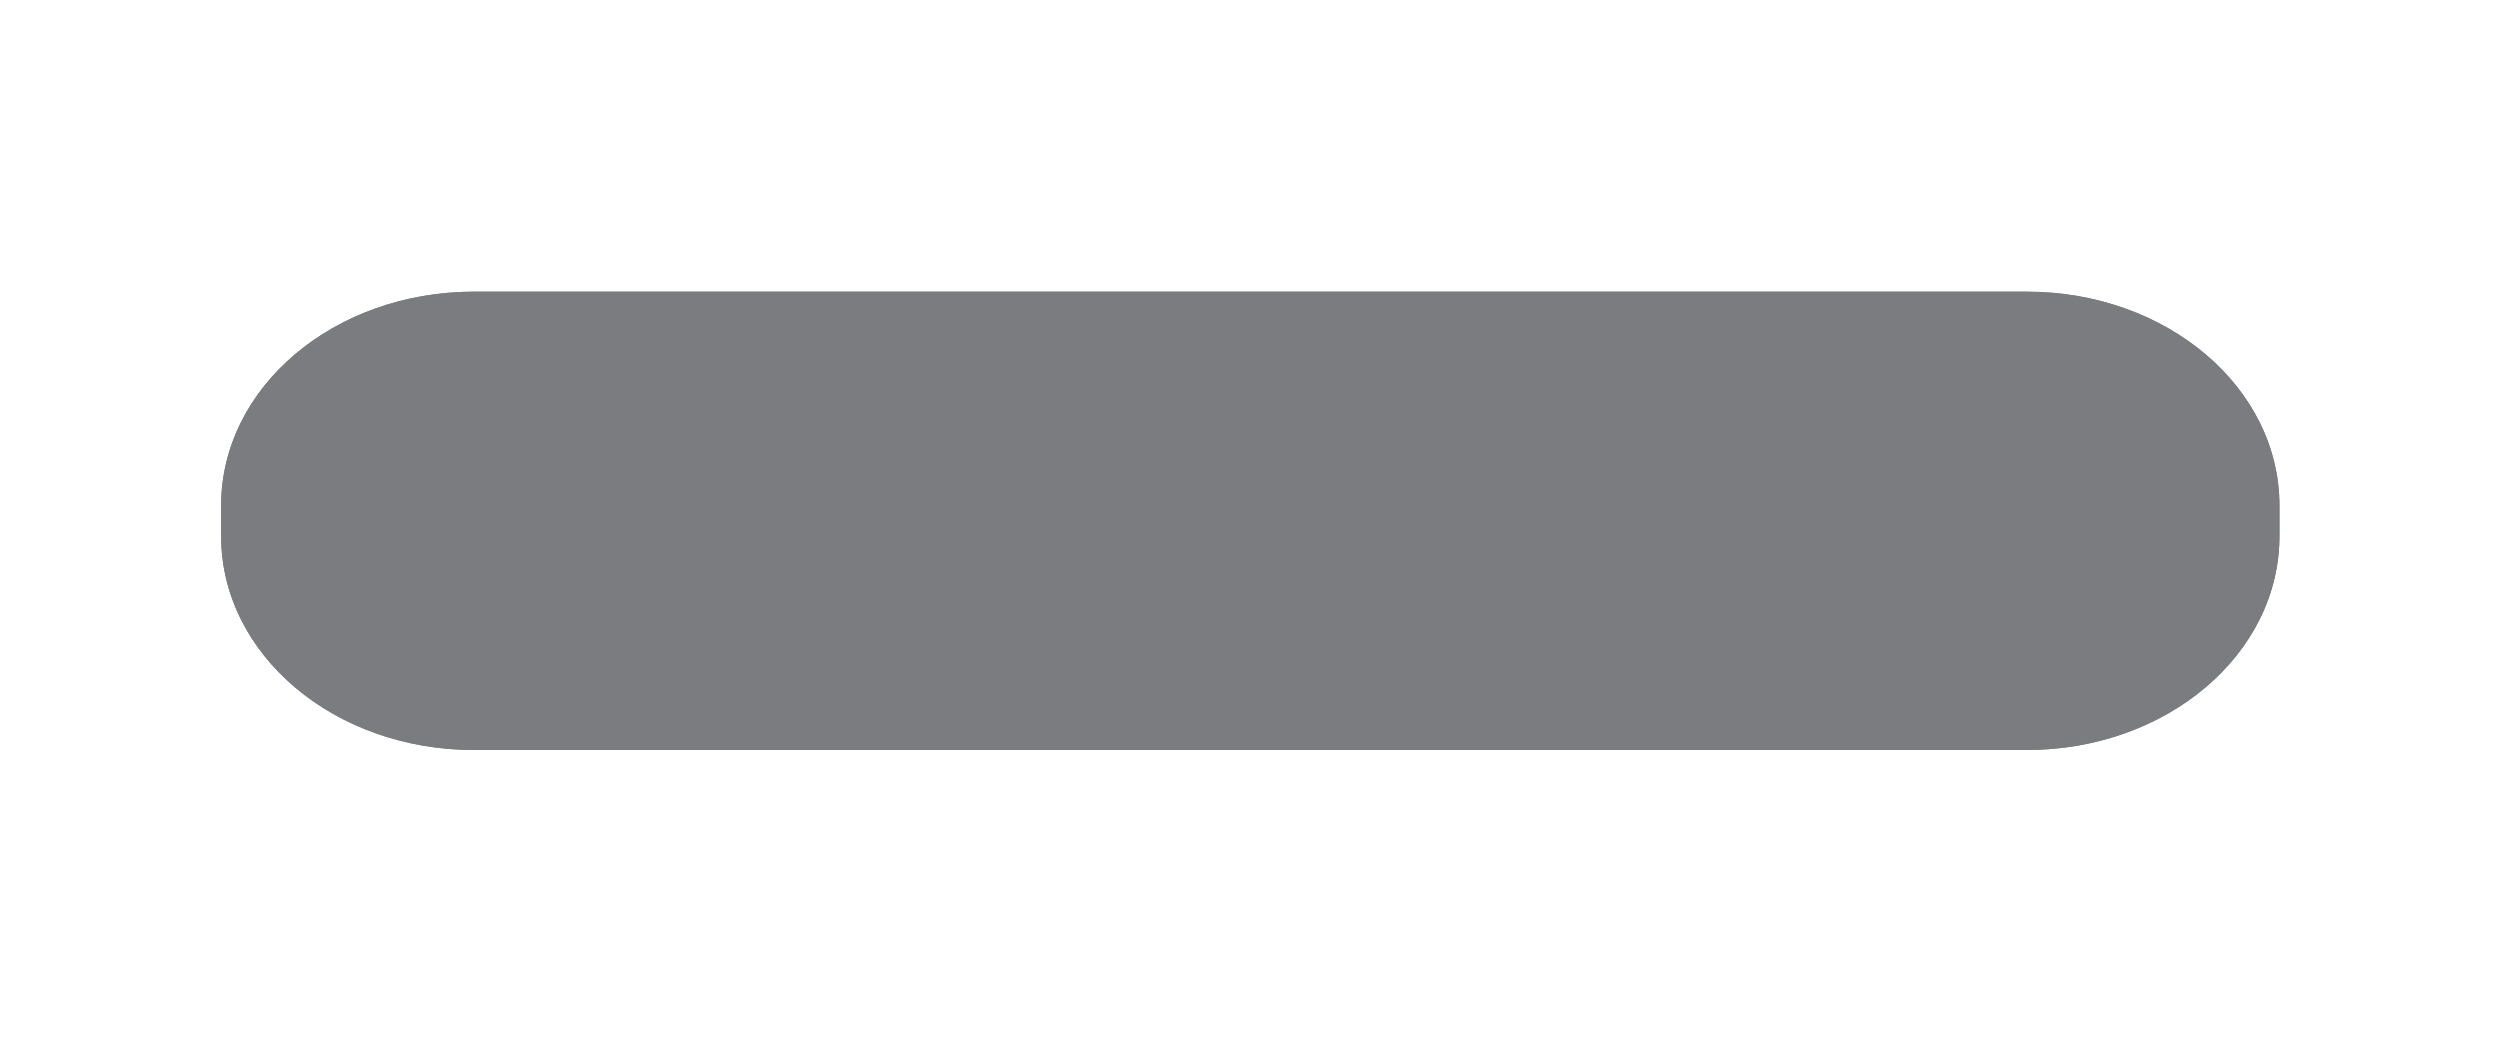
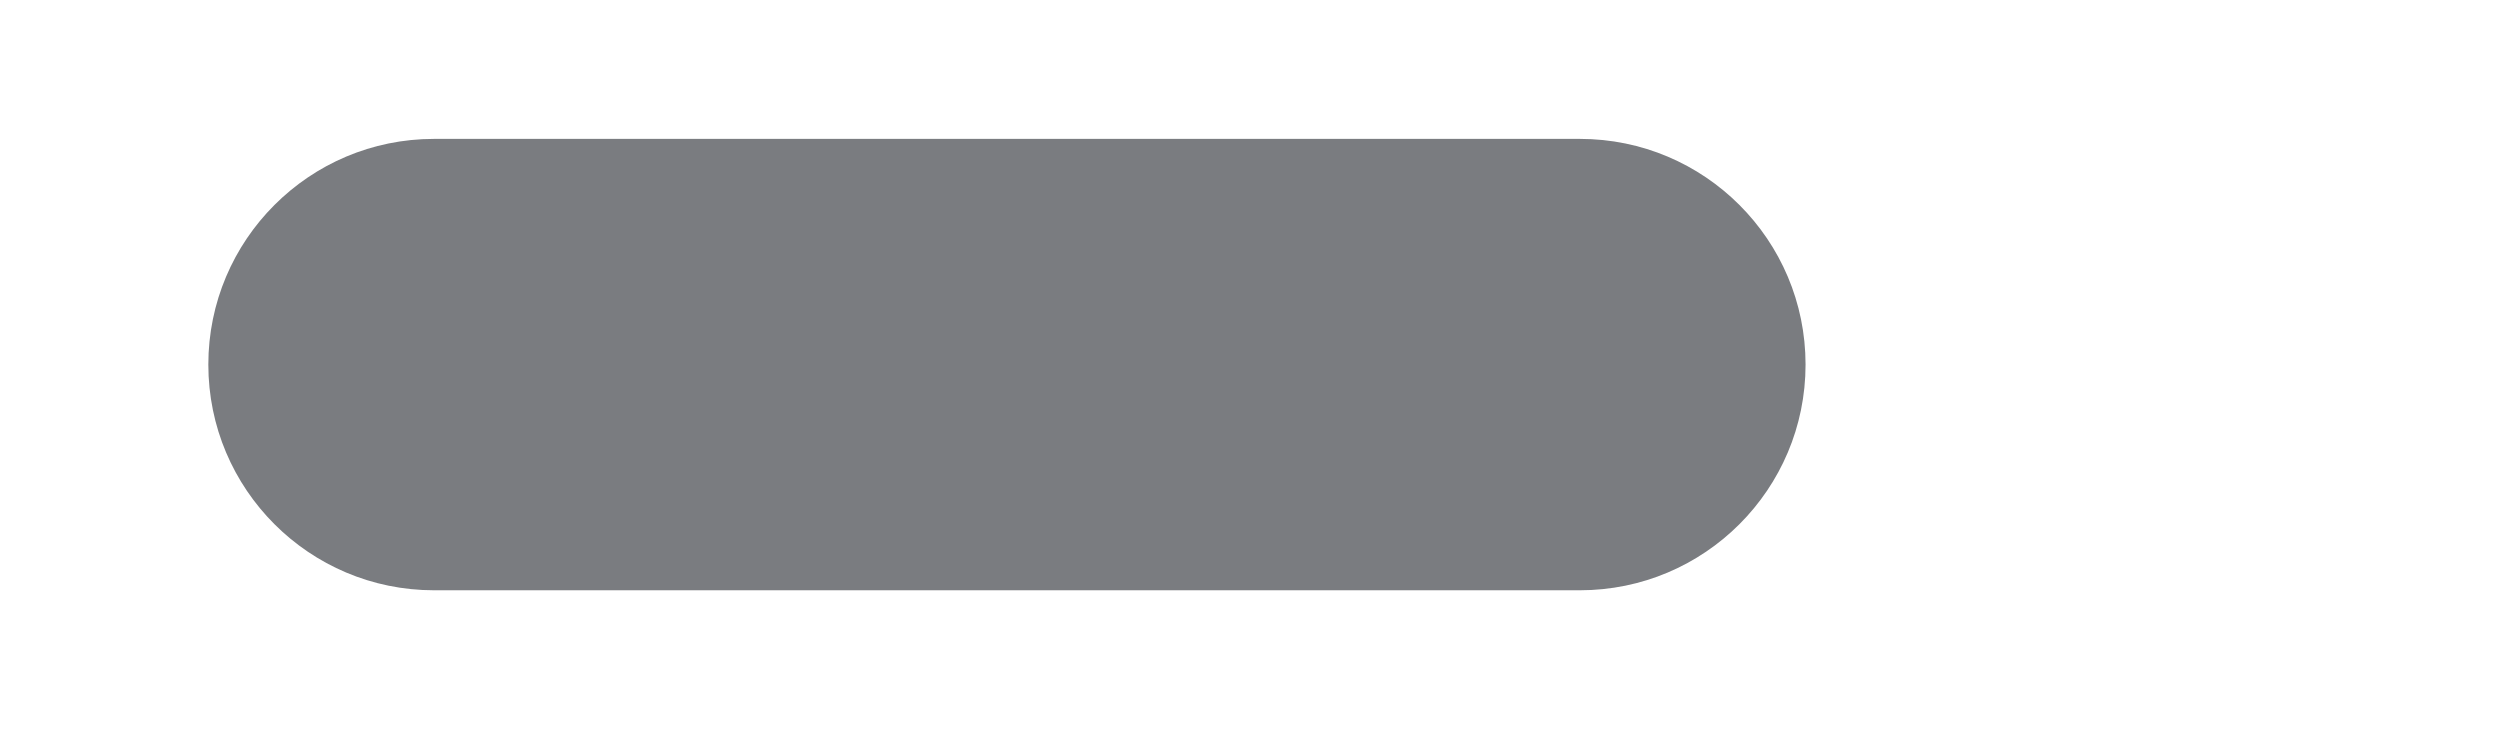
- <svg xmlns="http://www.w3.org/2000/svg" xmlns:xlink="http://www.w3.org/1999/xlink" width="60" height="25" id="svg7539" version="1.1">
+ <svg xmlns="http://www.w3.org/2000/svg" xmlns:xlink="http://www.w3.org/1999/xlink" width="72" height="21" id="svg7539" version="1.1">
  <defs id="defs7541">
-     <marker orient="auto" refY="0.0" refX="0.0" id="Arrow1Lend" style="overflow:visible;">
-       <path id="path3813" d="M 0.0,0.0 L 5.0,-5.0 L -12.5,0.0 L 5.0,5.0 L 0.0,0.0 z " style="fill-rule:evenodd;stroke:#000000;stroke-width:1.0pt;" transform="scale(0.8) rotate(180) translate(12.5,0)" />
+     <marker orient="auto" refY="0" refX="0" id="Arrow1Lend" style="overflow:visible">
+       <path id="path3813" d="M 0,0 5,-5 -12.5,0 5,5 0,0 Z" style="fill-rule:evenodd;stroke:#000000;stroke-width:1pt" transform="matrix(-0.8,0,0,-0.8,-10,0)" />
    </marker>
-     <marker orient="auto" refY="0.0" refX="0.0" id="Arrow1Lstart" style="overflow:visible">
-       <path id="path3810" d="M 0.0,0.0 L 5.0,-5.0 L -12.5,0.0 L 5.0,5.0 L 0.0,0.0 z " style="fill-rule:evenodd;stroke:#000000;stroke-width:1.0pt" transform="scale(0.8) translate(12.5,0)" />
+     <marker orient="auto" refY="0" refX="0" id="Arrow1Lstart" style="overflow:visible">
+       <path id="path3810" d="M 0,0 5,-5 -12.5,0 5,5 0,0 Z" style="fill-rule:evenodd;stroke:#000000;stroke-width:1pt" transform="matrix(0.8,0,0,0.8,10,0)" />
    </marker>
    <linearGradient id="linearGradient3837">
      <stop style="stop-color:#000000;stop-opacity:0.447;" offset="0" id="stop3839" />
      <stop id="stop3841" offset="0.476" style="stop-color:#000000;stop-opacity:0.275;" />
      <stop style="stop-color:#000000;stop-opacity:0.255;" offset="0.974" id="stop3843" />
      <stop style="stop-color:#000000;stop-opacity:0.188;" offset="1" id="stop3845" />
    </linearGradient>
    <linearGradient id="linearGradient3819">
      <stop style="stop-color:#000000;stop-opacity:0.447;" offset="0" id="stop3821" />
      <stop id="stop3823" offset="0.048" style="stop-color:#000000;stop-opacity:1" />
      <stop style="stop-color:#000000;stop-opacity:0.255;" offset="0.974" id="stop3825" />
      <stop style="stop-color:#000000;stop-opacity:0.188;" offset="1" id="stop3827" />
    </linearGradient>
    <linearGradient xlink:href="#linearGradient4929-9-0-03-2-2-2-3-9-7-3-7-7-2-6-3-4-7-3-3" id="linearGradient7362" gradientUnits="userSpaceOnUse" gradientTransform="matrix(0.7662338,0,0,1.095238,-297.6493,-420.3883)" x1="617.509" y1="446.545" x2="617.509" y2="457.801" />
    <linearGradient id="linearGradient4929-9-0-03-2-2-2-3-9-7-3-7-7-2-6-3-4-7-3-3">
      <stop id="stop4931-7-3-3-9-6-4-6-1-9-5-2-4-0-3-4-8-9-6-8" style="stop-color:#ffffff;stop-opacity:1" offset="0" />
      <stop id="stop4933-0-1-2-7-9-6-0-7-8-0-4-1-4-6-6-1-0-2-4" style="stop-color:#ffffff;stop-opacity:0" offset="1" />
    </linearGradient>
    <linearGradient xlink:href="#linearGradient4695-1-4-3-5-0-6" id="linearGradient7365" gradientUnits="userSpaceOnUse" gradientTransform="matrix(0.2422908,0,0,0.9047619,83.97378,-280.6678)" x1="292.857" y1="211.076" x2="292.857" y2="233.827" />
    <linearGradient id="linearGradient4695-1-4-3-5-0-6">
      <stop id="stop4697-9-9-7-0-1-5" style="stop-color:#000000;stop-opacity:0.33;" offset="0" />
      <stop id="stop4699-5-8-9-0-4-0" style="stop-color:#000000;stop-opacity:0" offset="1" />
    </linearGradient>
    <linearGradient id="linearGradient4751-5-4-1-2-9-1-2-3-365-589-154-4-7-64-3-8-6-5-3">
      <stop id="stop9737-3-0-8-1-8-3-3-0" style="stop-color:#ffffff;stop-opacity:1" offset="0" />
      <stop id="stop9739-4-8-0-7-48-9-7-7" style="stop-color:#ebebeb;stop-opacity:1" offset="1" />
    </linearGradient>
    <linearGradient y2="266.218" x2="257.578" y1="289.329" x1="257.578" gradientTransform="matrix(2.065481,0,0,1.038461,-6.556808,-369.6725)" gradientUnits="userSpaceOnUse" id="linearGradient7810" xlink:href="#linearGradient4751-5-4-1-2-9-1-2-3-365-589-154-4-7-64-3-8-6-5-3" />
    <linearGradient gradientTransform="matrix(0.4117647,0,0,0.4117647,-2.17647,-3)" gradientUnits="userSpaceOnUse" xlink:href="#linearGradient4215-8-4-7-28" id="linearGradient6387" y2="8.093" x2="38.977" y1="59.968" x1="38.977" />
    <linearGradient gradientTransform="matrix(0.5135135,0,0,0.5135135,-25.83613,-2.02128)" gradientUnits="userSpaceOnUse" xlink:href="#linearGradient4011-9-9-70-6-4" id="linearGradient6377" y2="44.341" x2="71.204" y1="6.238" x1="71.204" />
    <linearGradient id="linearGradient4215-8-4-7-28">
      <stop offset="0" style="stop-color:#bdbdbd;stop-opacity:1;" id="stop4217-1-2-7-5" />
      <stop offset="1" style="stop-color:#bdbdbd;stop-opacity:1;" id="stop4219-3-4-5-0" />
    </linearGradient>
    <linearGradient id="linearGradient4011-9-9-70-6-4">
      <stop offset="0" style="stop-color:#ffffff;stop-opacity:1" id="stop4013-5-4-3-4-3" />
      <stop offset="0.508" style="stop-color:#ffffff;stop-opacity:0.235" id="stop4015-1-5-70-6-7" />
      <stop offset="0.835" style="stop-color:#ffffff;stop-opacity:0.157" id="stop4017-7-0-13-7-0" />
      <stop offset="1" style="stop-color:#ffffff;stop-opacity:0.392" id="stop4019-1-12-7-5-0" />
    </linearGradient>
    <linearGradient xlink:href="#linearGradient27416-1" id="linearGradient3012" gradientUnits="userSpaceOnUse" gradientTransform="matrix(2.785809,0,0,0.9719081,-1785.294,-614.8992)" x1="731.057" y1="654.815" x2="731.057" y2="619.307" />
    <linearGradient id="linearGradient27416-1">
      <stop id="stop27420-2" style="stop-color:#55c1ec;stop-opacity:1" offset="0" />
      <stop id="stop27422-3" style="stop-color:#3689e6;stop-opacity:1" offset="1" />
    </linearGradient>
    <linearGradient y2="619.307" x2="731.057" y1="654.815" x1="731.057" gradientTransform="matrix(2.785809,0,0,0.9719081,-1900.78,-706.9847)" gradientUnits="userSpaceOnUse" id="linearGradient6179" xlink:href="#linearGradient27416-1" />
    <linearGradient id="linearGradient27416-1-7">
      <stop id="stop27420-2-2" style="stop-color:#55c1ec;stop-opacity:1" offset="0" />
      <stop id="stop27422-3-0" style="stop-color:#3689e6;stop-opacity:1" offset="1" />
    </linearGradient>
    <linearGradient y2="619.307" x2="731.057" y1="654.815" x1="731.057" gradientTransform="matrix(2.785809,0,0,0.9719081,-1783.794,-616.399)" gradientUnits="userSpaceOnUse" id="linearGradient3063" xlink:href="#linearGradient27416-1-7" />
    <linearGradient xlink:href="#linearGradient3768" id="linearGradient3818" gradientUnits="userSpaceOnUse" x1="8" y1="1" x2="8" y2="14" gradientTransform="matrix(0.8666702,0,0,0.9285741,1.066641,1037.397)" />
    <linearGradient id="linearGradient3768">
      <stop id="stop3770" offset="0" style="stop-color:#000000;stop-opacity:0.447;" />
      <stop style="stop-color:#000000;stop-opacity:0.275;" offset="0.078" id="stop3778" />
      <stop id="stop3774" offset="0.974" style="stop-color:#000000;stop-opacity:0.255;" />
      <stop id="stop3776" offset="1" style="stop-color:#000000;stop-opacity:0.188;" />
    </linearGradient>
    <linearGradient y2="14" x2="8" y1="1" x1="8" gradientTransform="matrix(0.8666702,0,0,0.9285741,95.06665,-87.96501)" gradientUnits="userSpaceOnUse" id="linearGradient3021" xlink:href="#linearGradient3768" />
    <linearGradient xlink:href="#linearGradient4215-8-4-7-28" id="linearGradient3816" x1="142" y1="-90" x2="142" y2="-69" gradientUnits="userSpaceOnUse" gradientTransform="matrix(1.003107,0,0,0.6750992,-0.4535751,-26.49162)" />
    <linearGradient xlink:href="#linearGradient4695-1-4-3-5-0-6" id="linearGradient3897" gradientUnits="userSpaceOnUse" gradientTransform="matrix(0.2422908,0,0,0.9047619,82.47354,-289.1678)" x1="292.857" y1="211.076" x2="292.857" y2="233.827" />
  </defs>
-   <g id="layer1" transform="translate(-116,93)">
-     <rect style="fill:#7a7c80;fill-opacity:1;stroke-width:0;stroke-miterlimit:4;stroke-dasharray:none" id="rect4620" width="49.4" height="11" x="121.307" y="-86" rx="6.067" ry="5.133" />
-     <path style="fill:#7a7c80;fill-opacity:1;stroke-width:0;stroke-miterlimit:4;stroke-dasharray:none" d="M 11.373 7 C 8.012 7 5.307 9.289 5.307 12.133 L 5.307 12.867 C 5.307 15.711 8.012 18 11.373 18 L 48.641 18 C 52.002 18 54.707 15.711 54.707 12.867 L 54.707 12.133 C 54.707 9.289 52.002 7 48.641 7 L 11.373 7 z M 11.75 7.5 L 48.264 7.5 C 51.557 7.5 54.207 9.581 54.207 12.166 L 54.207 12.834 C 54.207 15.419 51.557 17.5 48.264 17.5 L 11.75 17.5 C 8.457 17.5 5.807 15.419 5.807 12.834 L 5.807 12.166 C 5.807 9.581 8.457 7.5 11.75 7.5 z " transform="translate(116,-93)" id="rect4205" />
+   <g id="layer1" transform="translate(-116,89)">
+     <rect ry="6.5" rx="6.5" y="-85" x="122" height="13" width="46" id="rect3137" style="opacity:1;fill:#7a7c80;fill-opacity:1;stroke-width:0;stroke-miterlimit:4;stroke-dasharray:none" />
  </g>
</svg>
